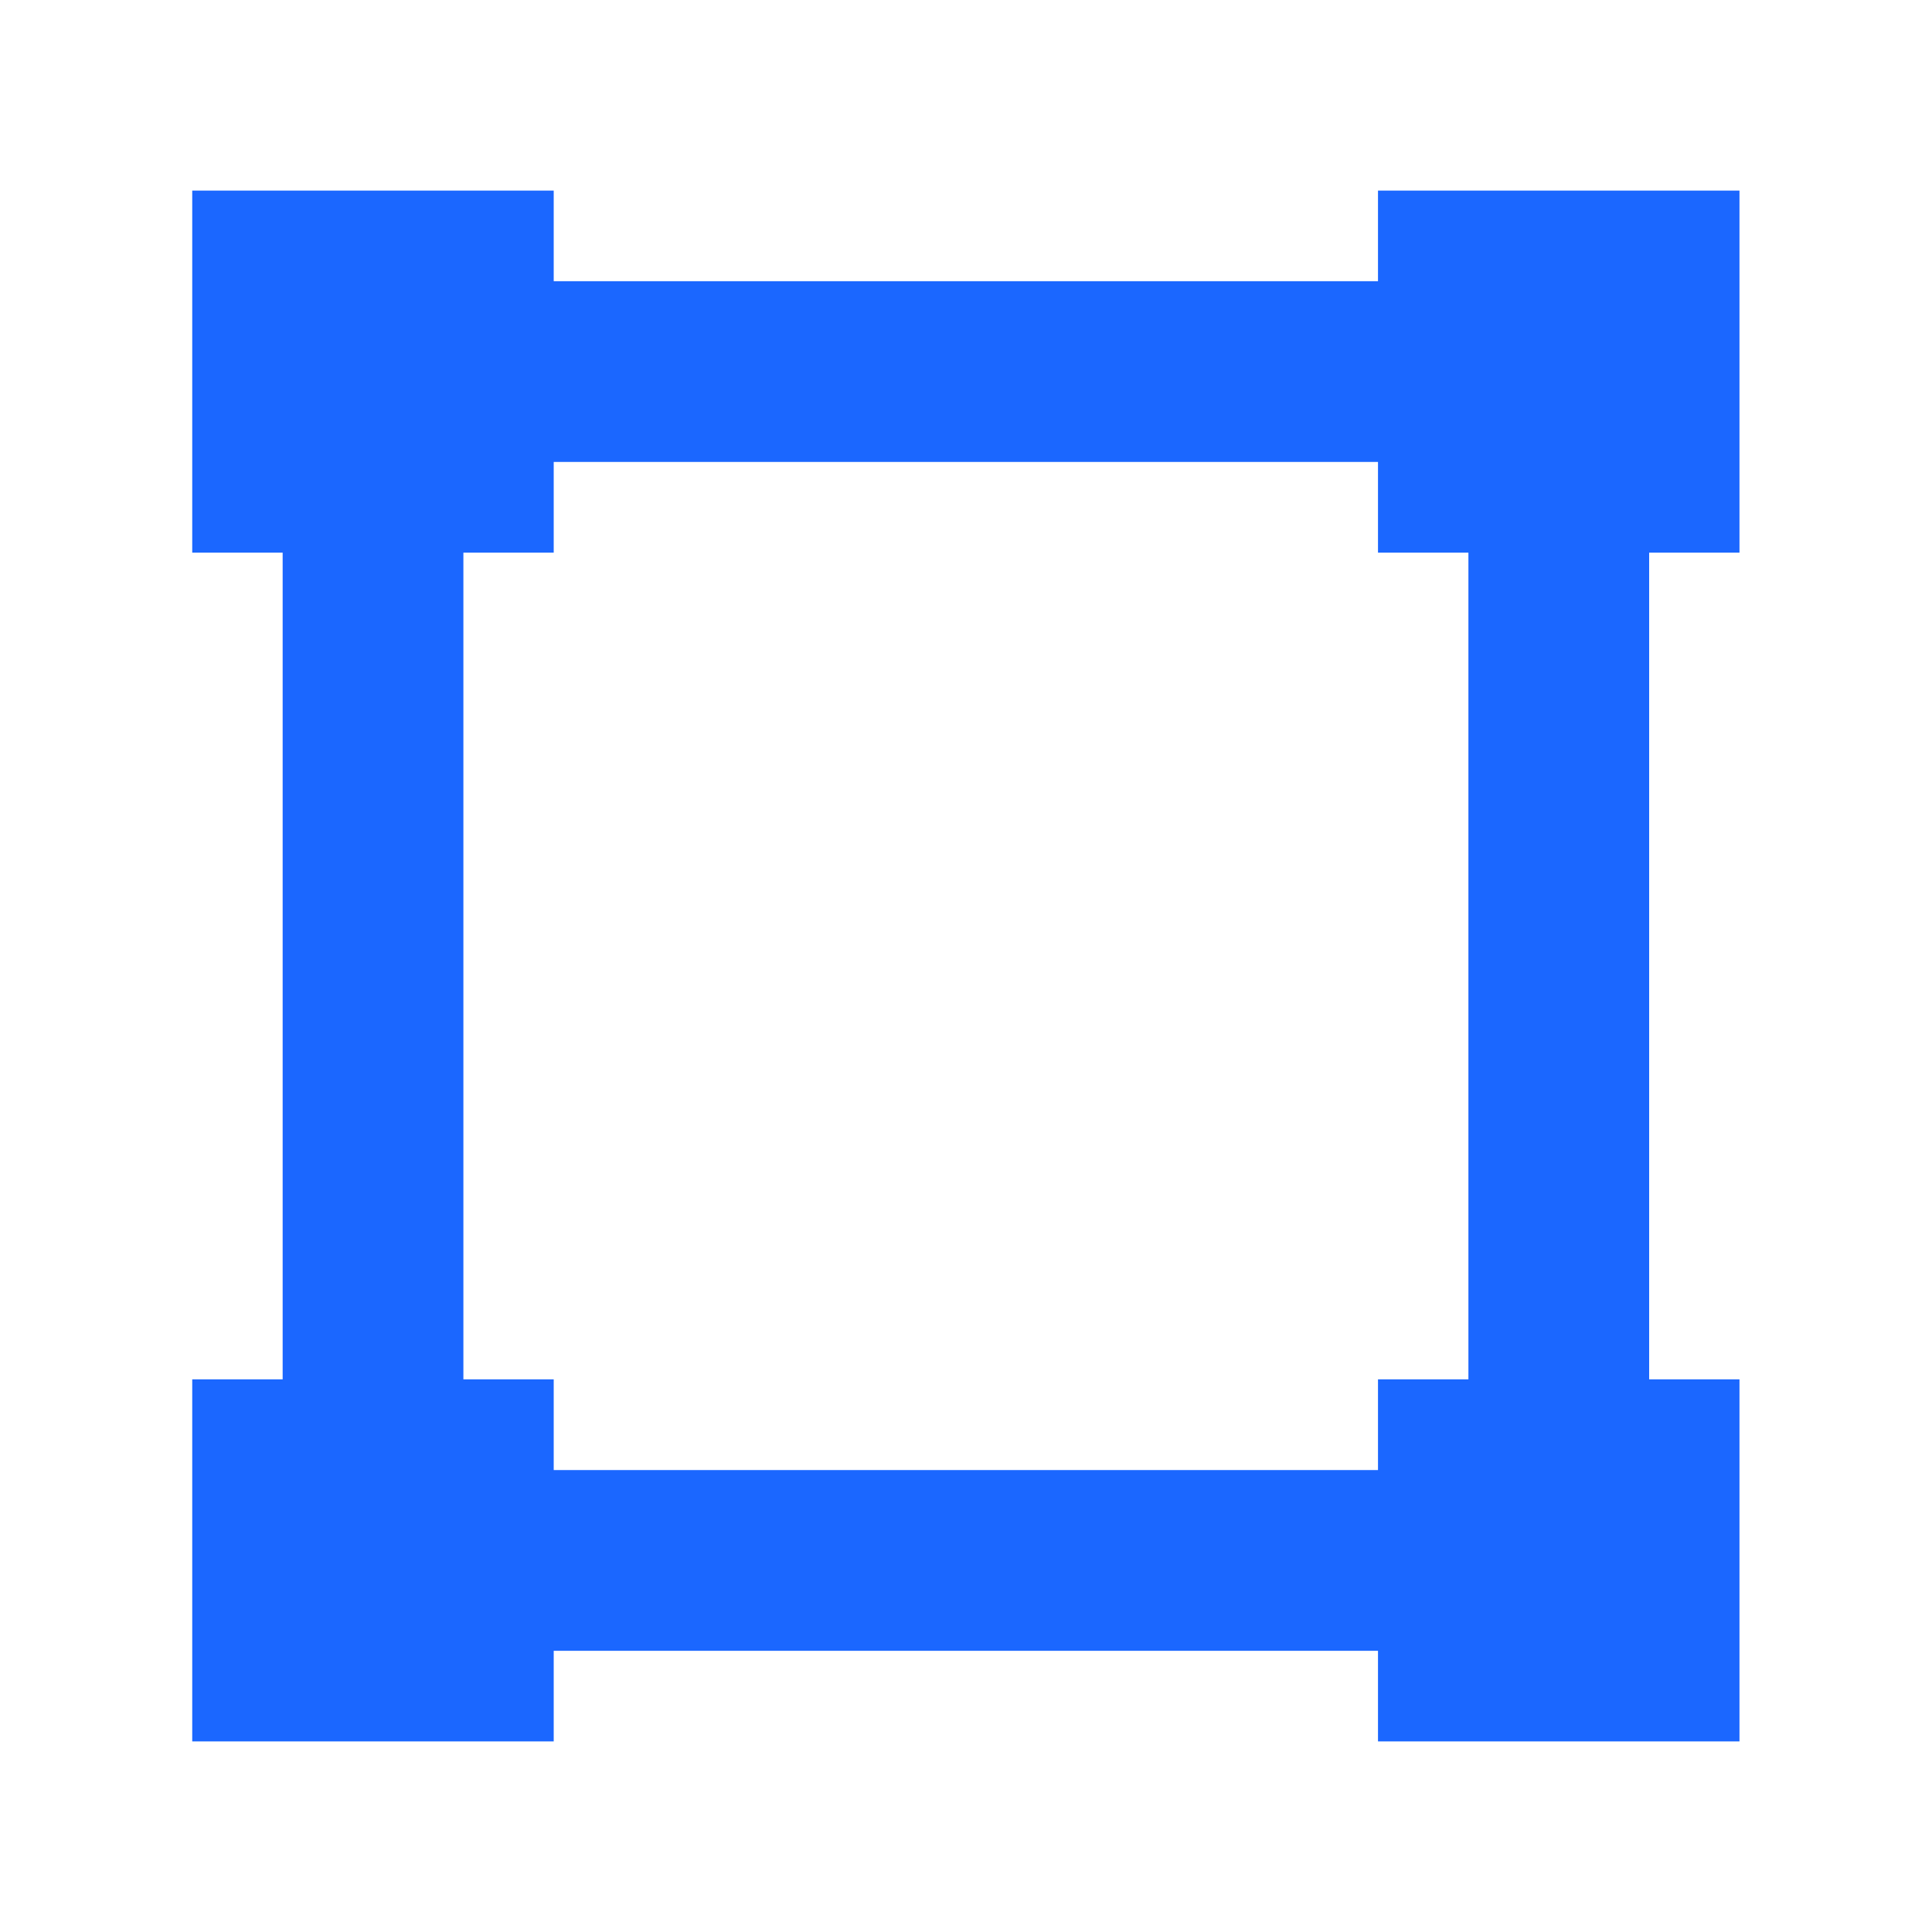
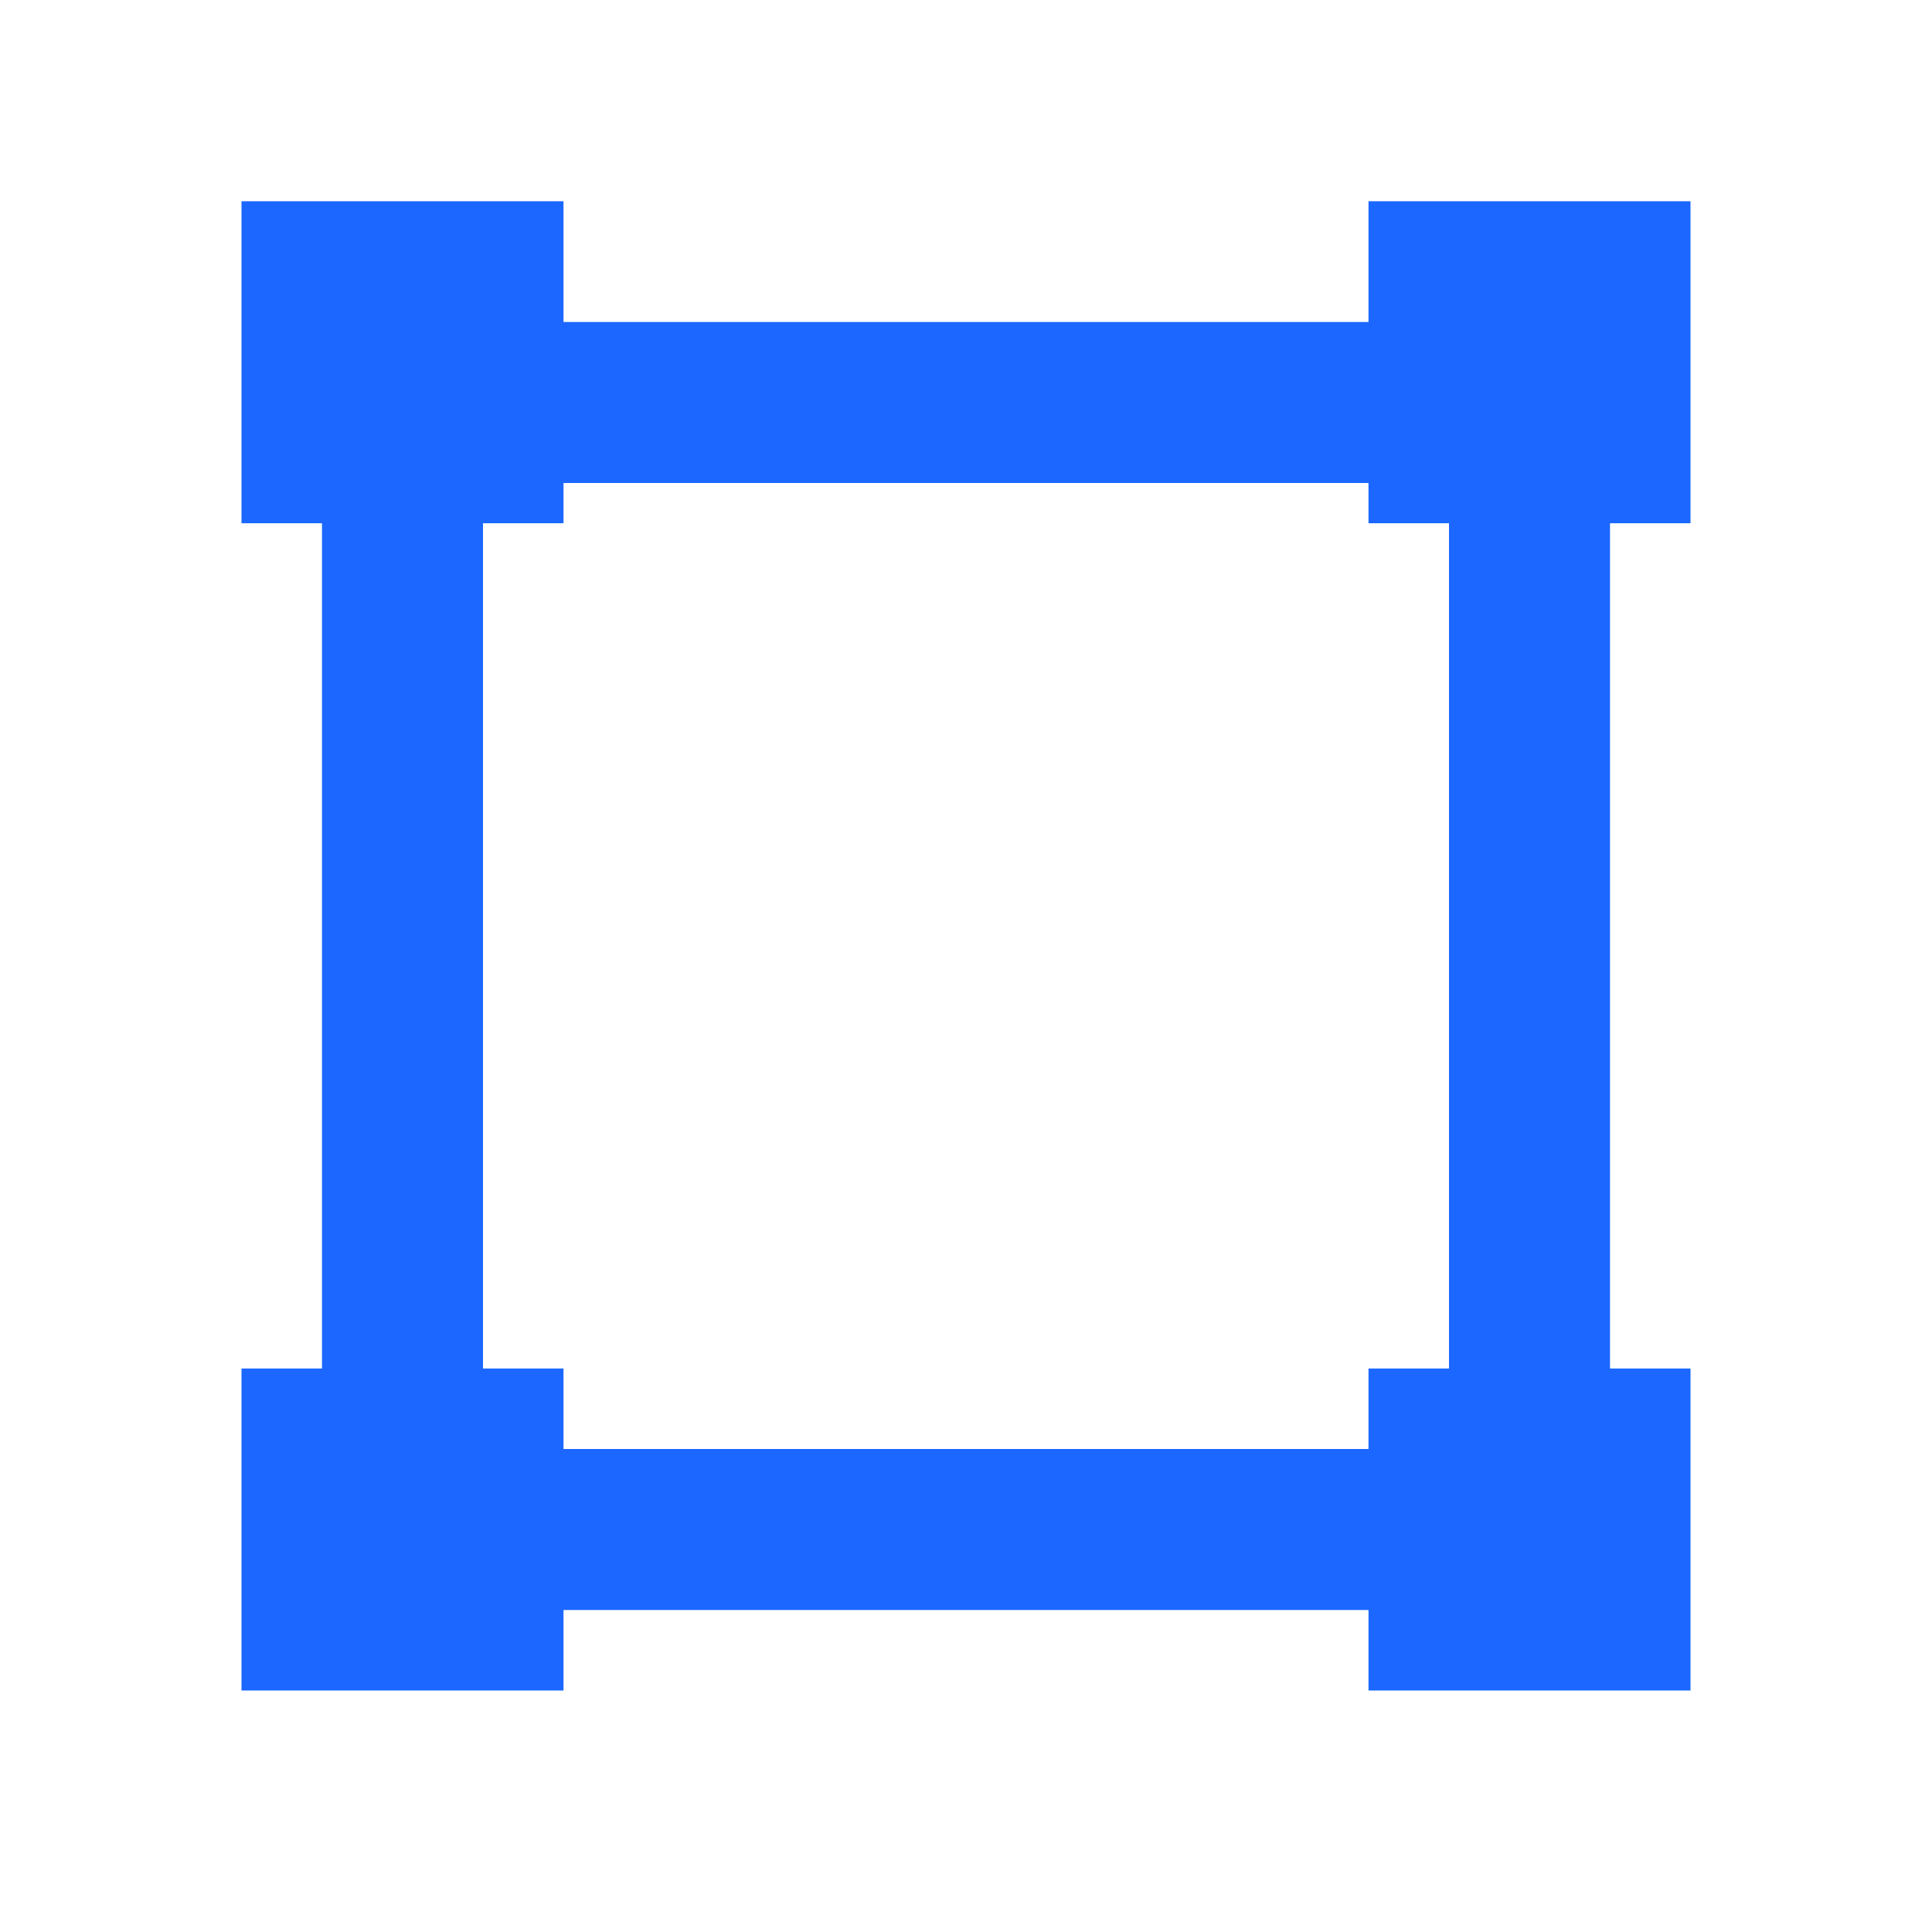
- <svg xmlns="http://www.w3.org/2000/svg" width="20" height="20" viewBox="0 0 20 20" fill="none">
-   <path fill-rule="evenodd" clip-rule="evenodd" d="M5.732 1.973H1.99V5.721L2.926 5.721L2.926 14.279H1.99V18.027H5.732V17.089H14.265V18.027H18.007V14.279H17.072V5.721L18.007 5.721V1.973H14.265V2.911H5.732V1.973ZM14.265 15.218V14.279H15.201V5.721L14.265 5.721V4.782H5.732V5.721L4.797 5.721L4.797 14.279H5.732V15.218H14.265Z" fill="#1B67FF" />
+ <svg xmlns="http://www.w3.org/2000/svg" width="24" height="24" viewBox="0 0 24 24" fill="none">
+   <path fill-rule="evenodd" clip-rule="evenodd" d="M5 2.5H3V4.5V6.5H4V17H3V19V21H5H7V20H17V21H19H21V19V17H20V6.5H21V4.5V2.5H19H17V4H7V2.5H5ZM7 18H17V17H18V6.5H17V6H7V6.5H6V17H7V18Z" fill="#1B67FF" />
</svg>
